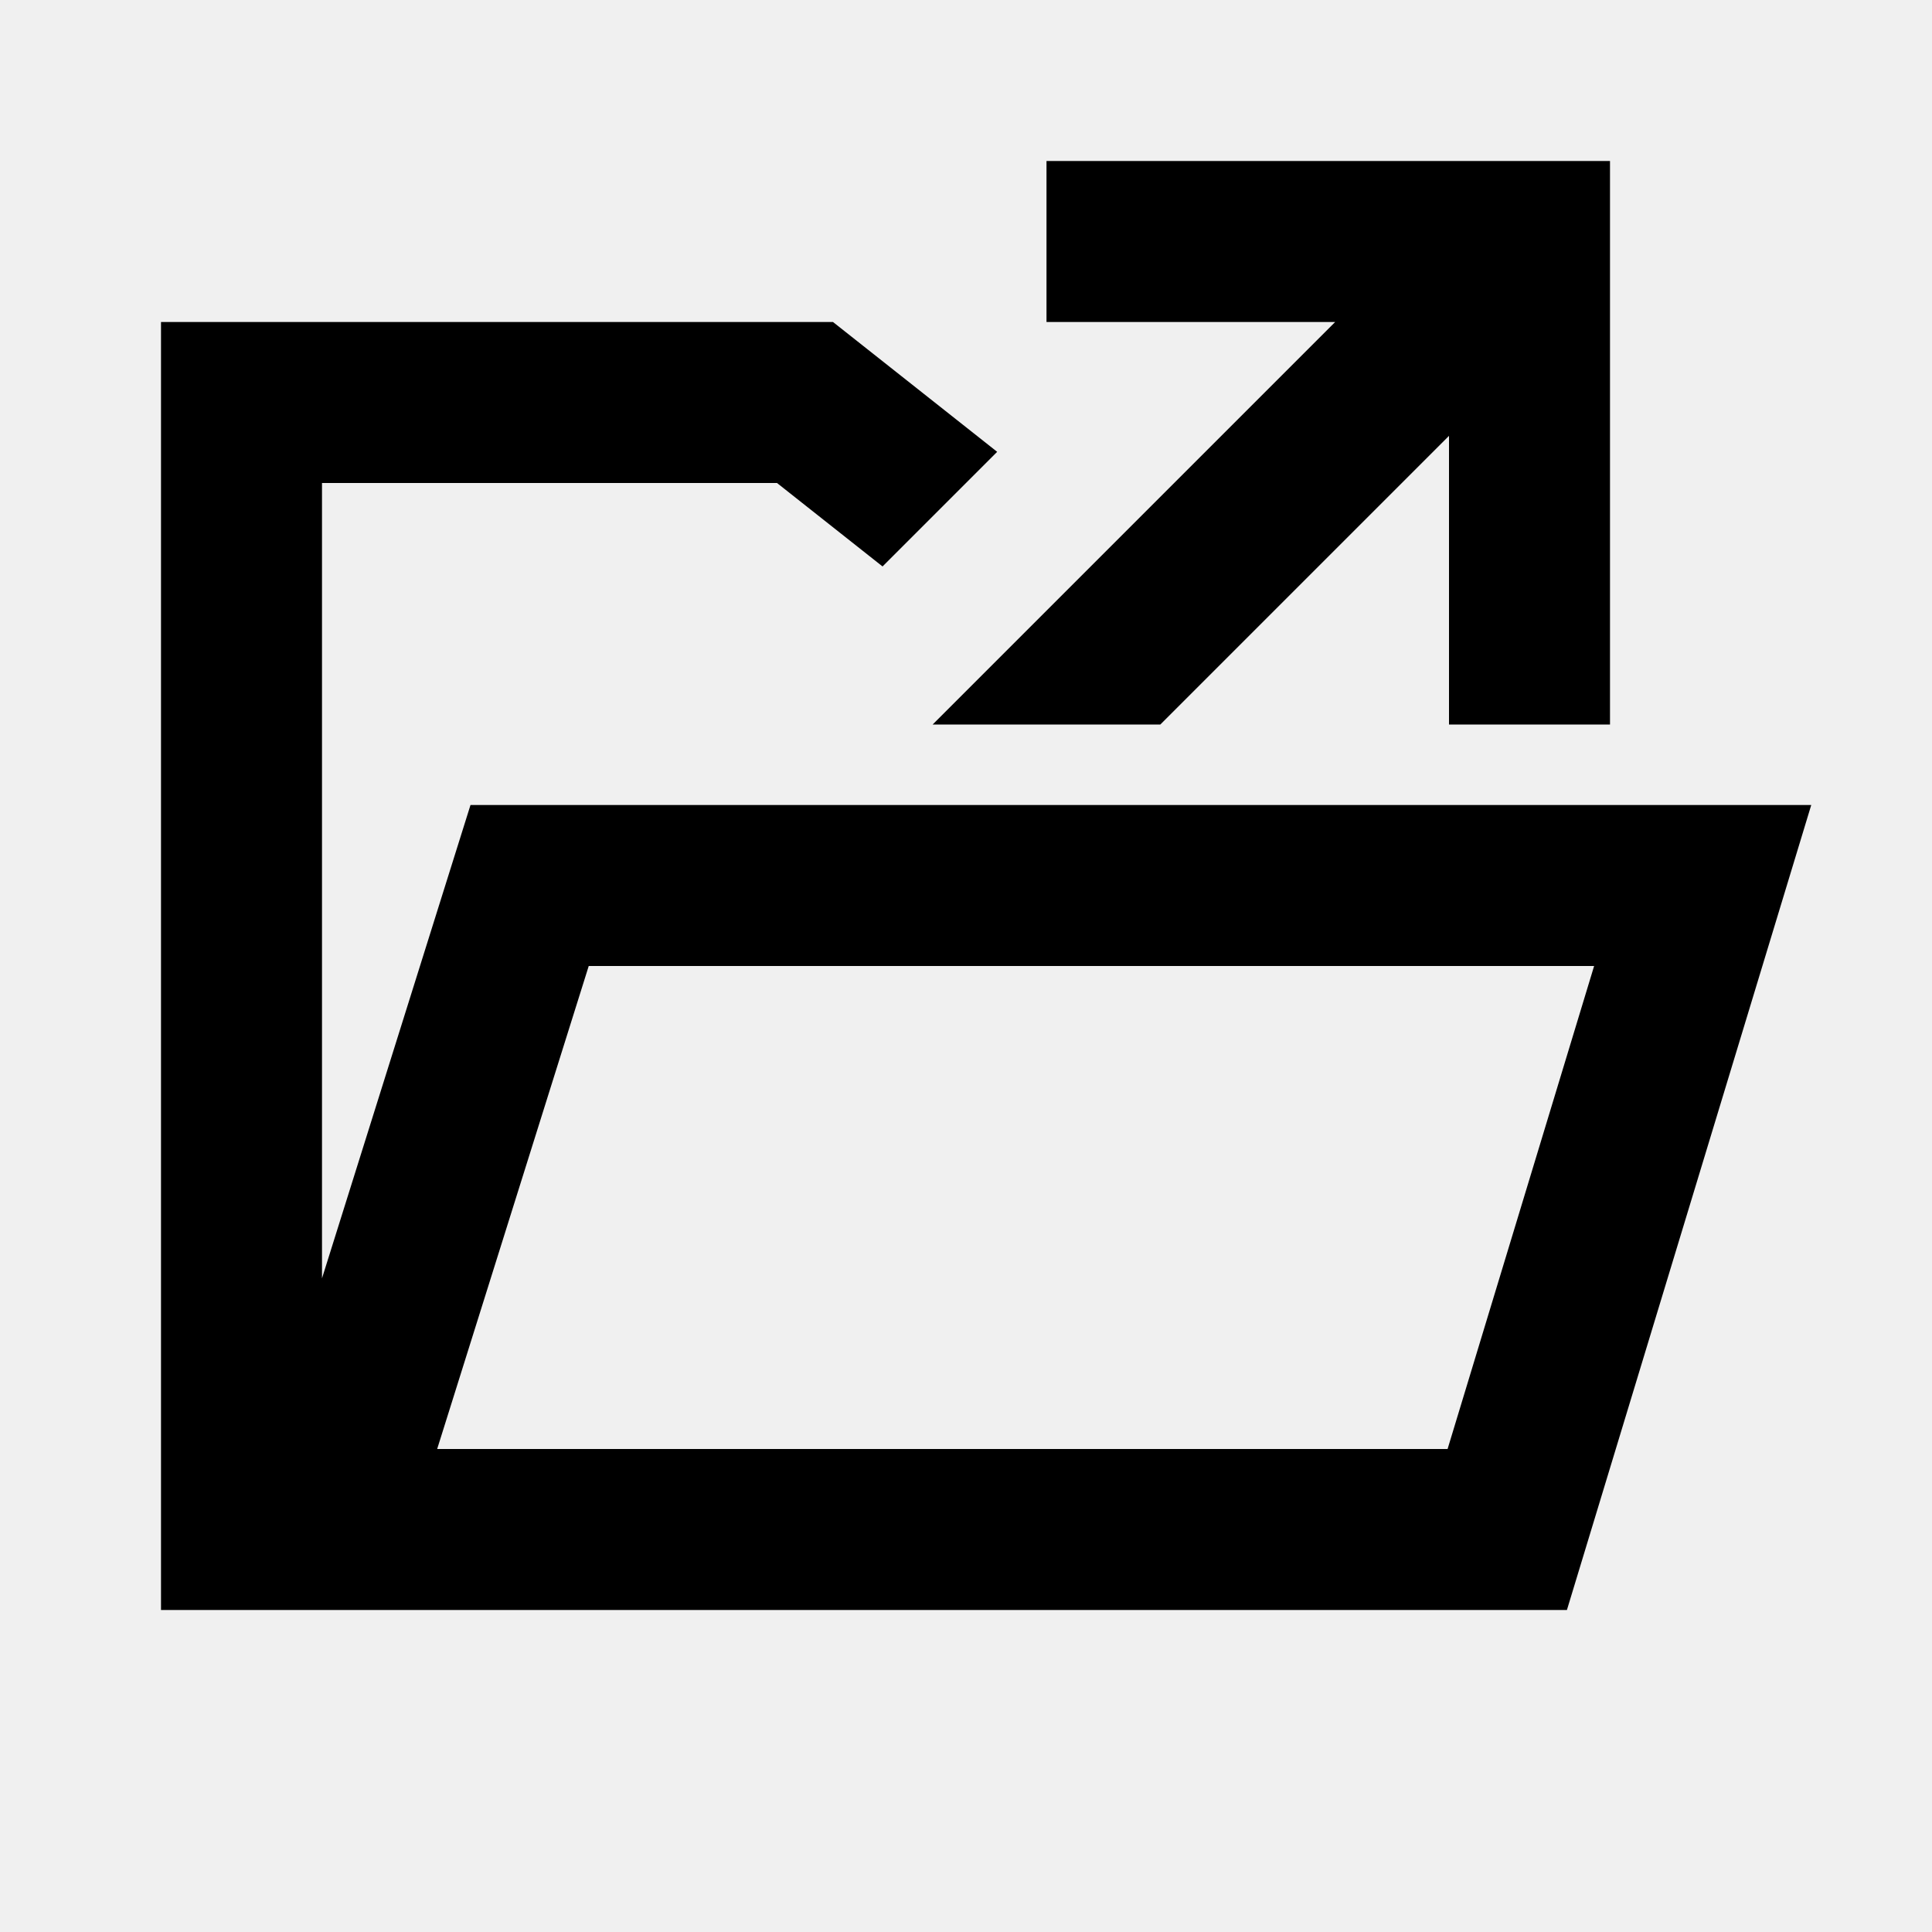
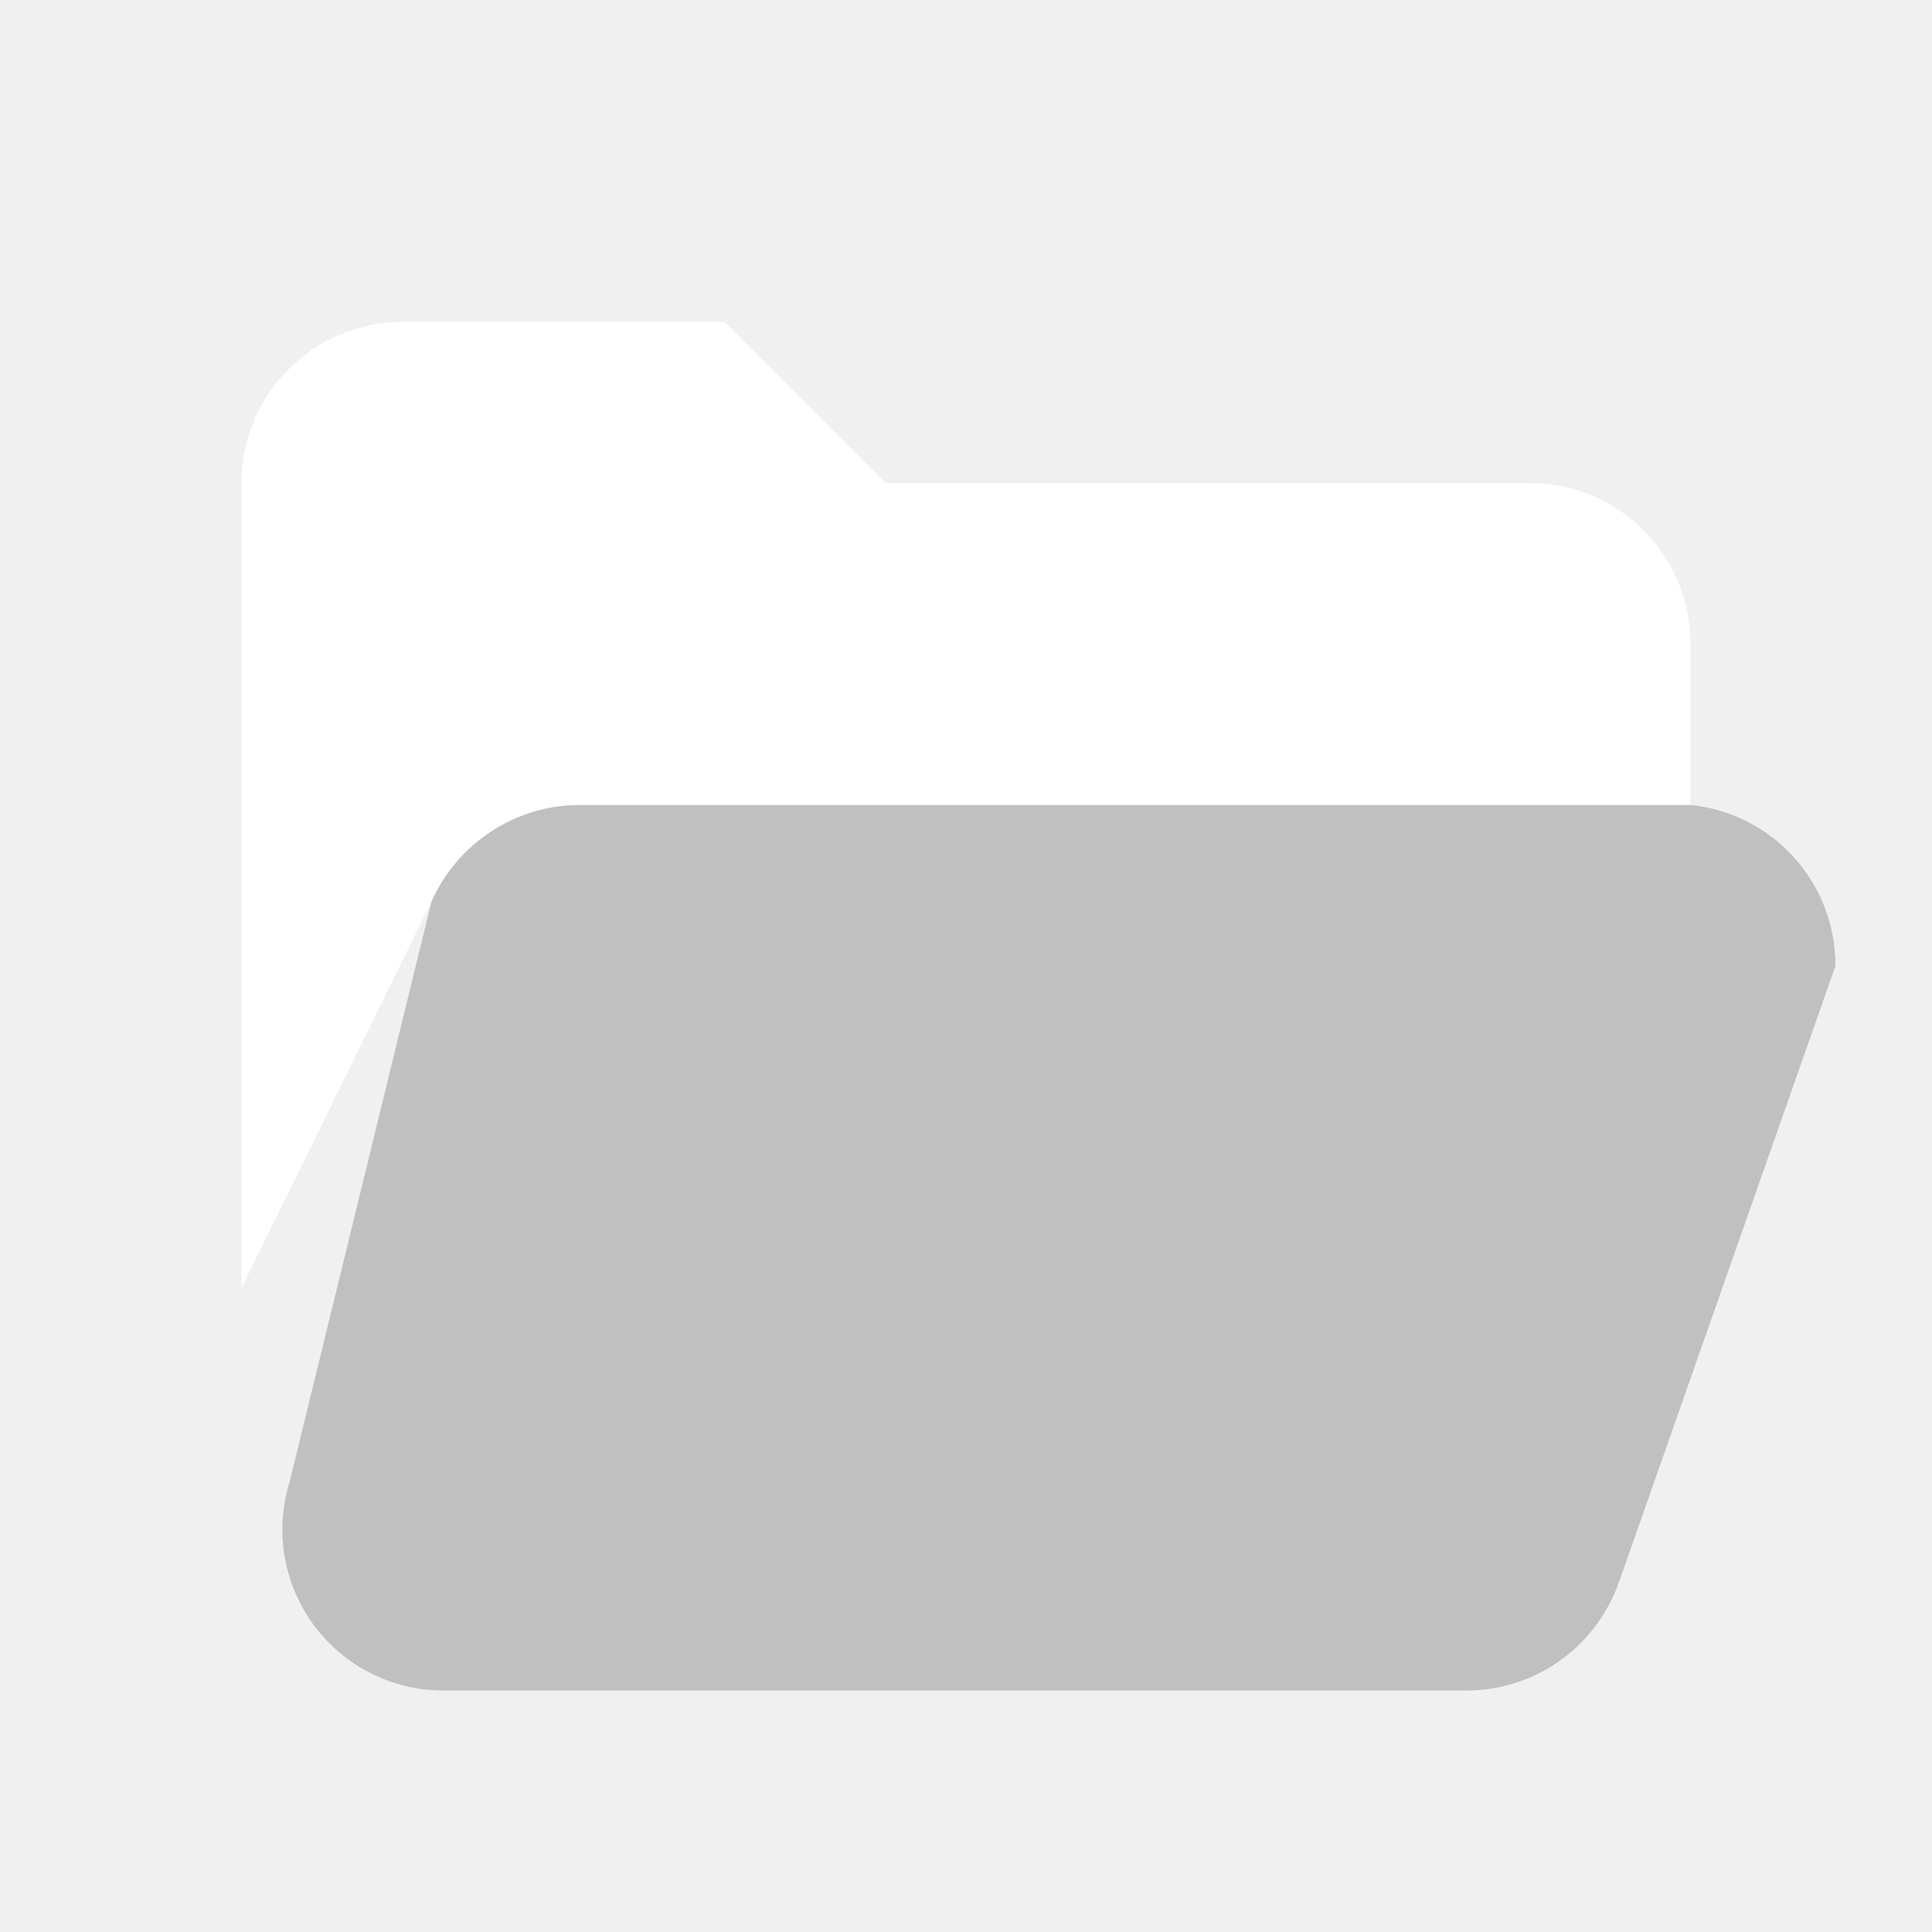
- <svg xmlns="http://www.w3.org/2000/svg" fill="#000000" width="800px" height="800px" viewBox="0 0 512 512">
-   <g fill-rule="evenodd" transform="translate(42.667 42.667)">
-     <path d="M178.083,42.667 L221.594,77.072 L191.217,107.449 L163.25,85.333 L42.667,85.333 L42.667,296.107 L82.021,170.667 L341.333,170.667 L341.333,170.666 L384,170.666 L437.333,170.667 L372.583,384 L-2.13162821e-14,384 L-2.13162821e-14,42.667 L178.083,42.667 Z M379.791,213.333 L113.354,213.333 L73.187,341.333 L340.958,341.333 L379.791,213.333 Z" />
-     <path fill-rule="nonzero" d="M384,7.10542736e-15 L384,149.333 L341.333,149.333 L341.333,72.836 L264.837,149.333 L204.497,149.333 L311.163,42.666 L234.667,42.667 L234.667,7.10542736e-15 L384,7.10542736e-15 Z" />
-   </g>
+ <svg xmlns="http://www.w3.org/2000/svg" viewBox="0 0 24 24" role="img" aria-label="Open folder">
+   <path fill="#FFFFFF" d="M3 6a2 2 0 0 1 2-2h4l2 2h8a2 2 0 0 1 2 2v2H7.2c-.8 0-1.52.48-1.84 1.2L3 16V6z" />
+   <path fill="#C0C0C0" d="M21 10H7.2c-.8 0-1.52.48-1.84 1.2L3.6 18.4A2 2 0 0 0 5.46 21h12.76c.86 0 1.62-.55 1.9-1.37L22.8 12A2 2 0 0 0 21 10z" />
</svg>
